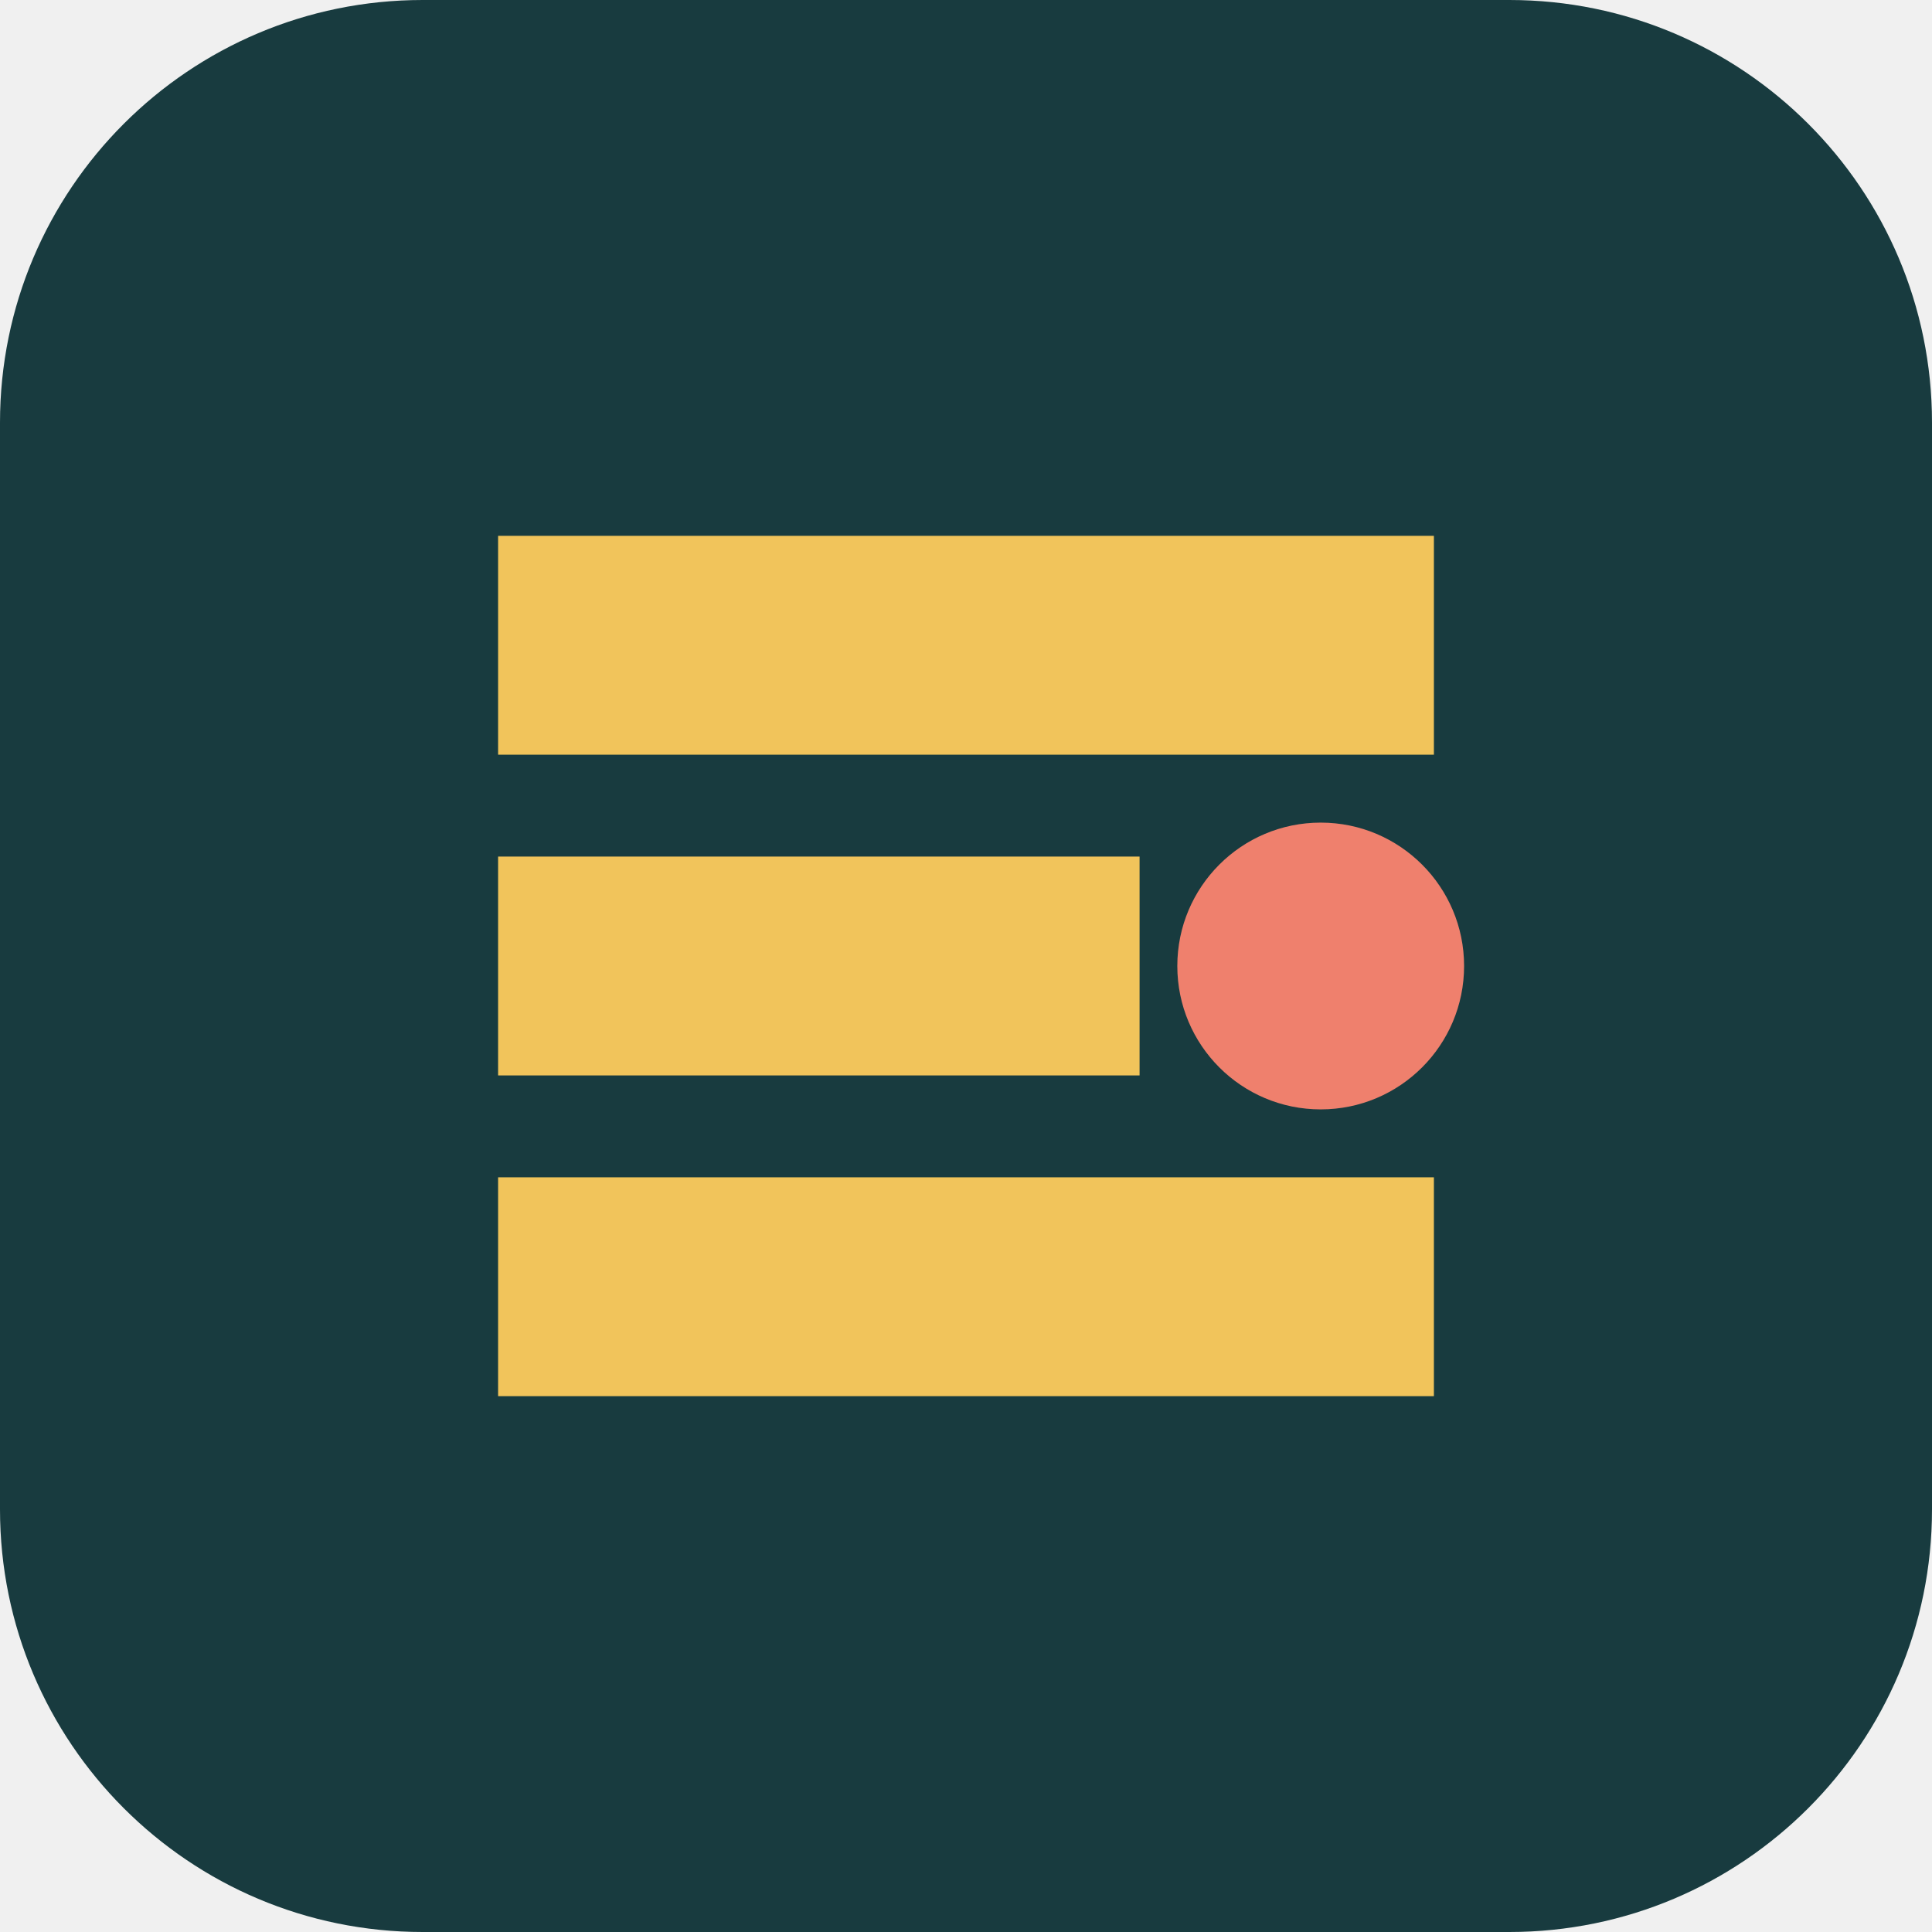
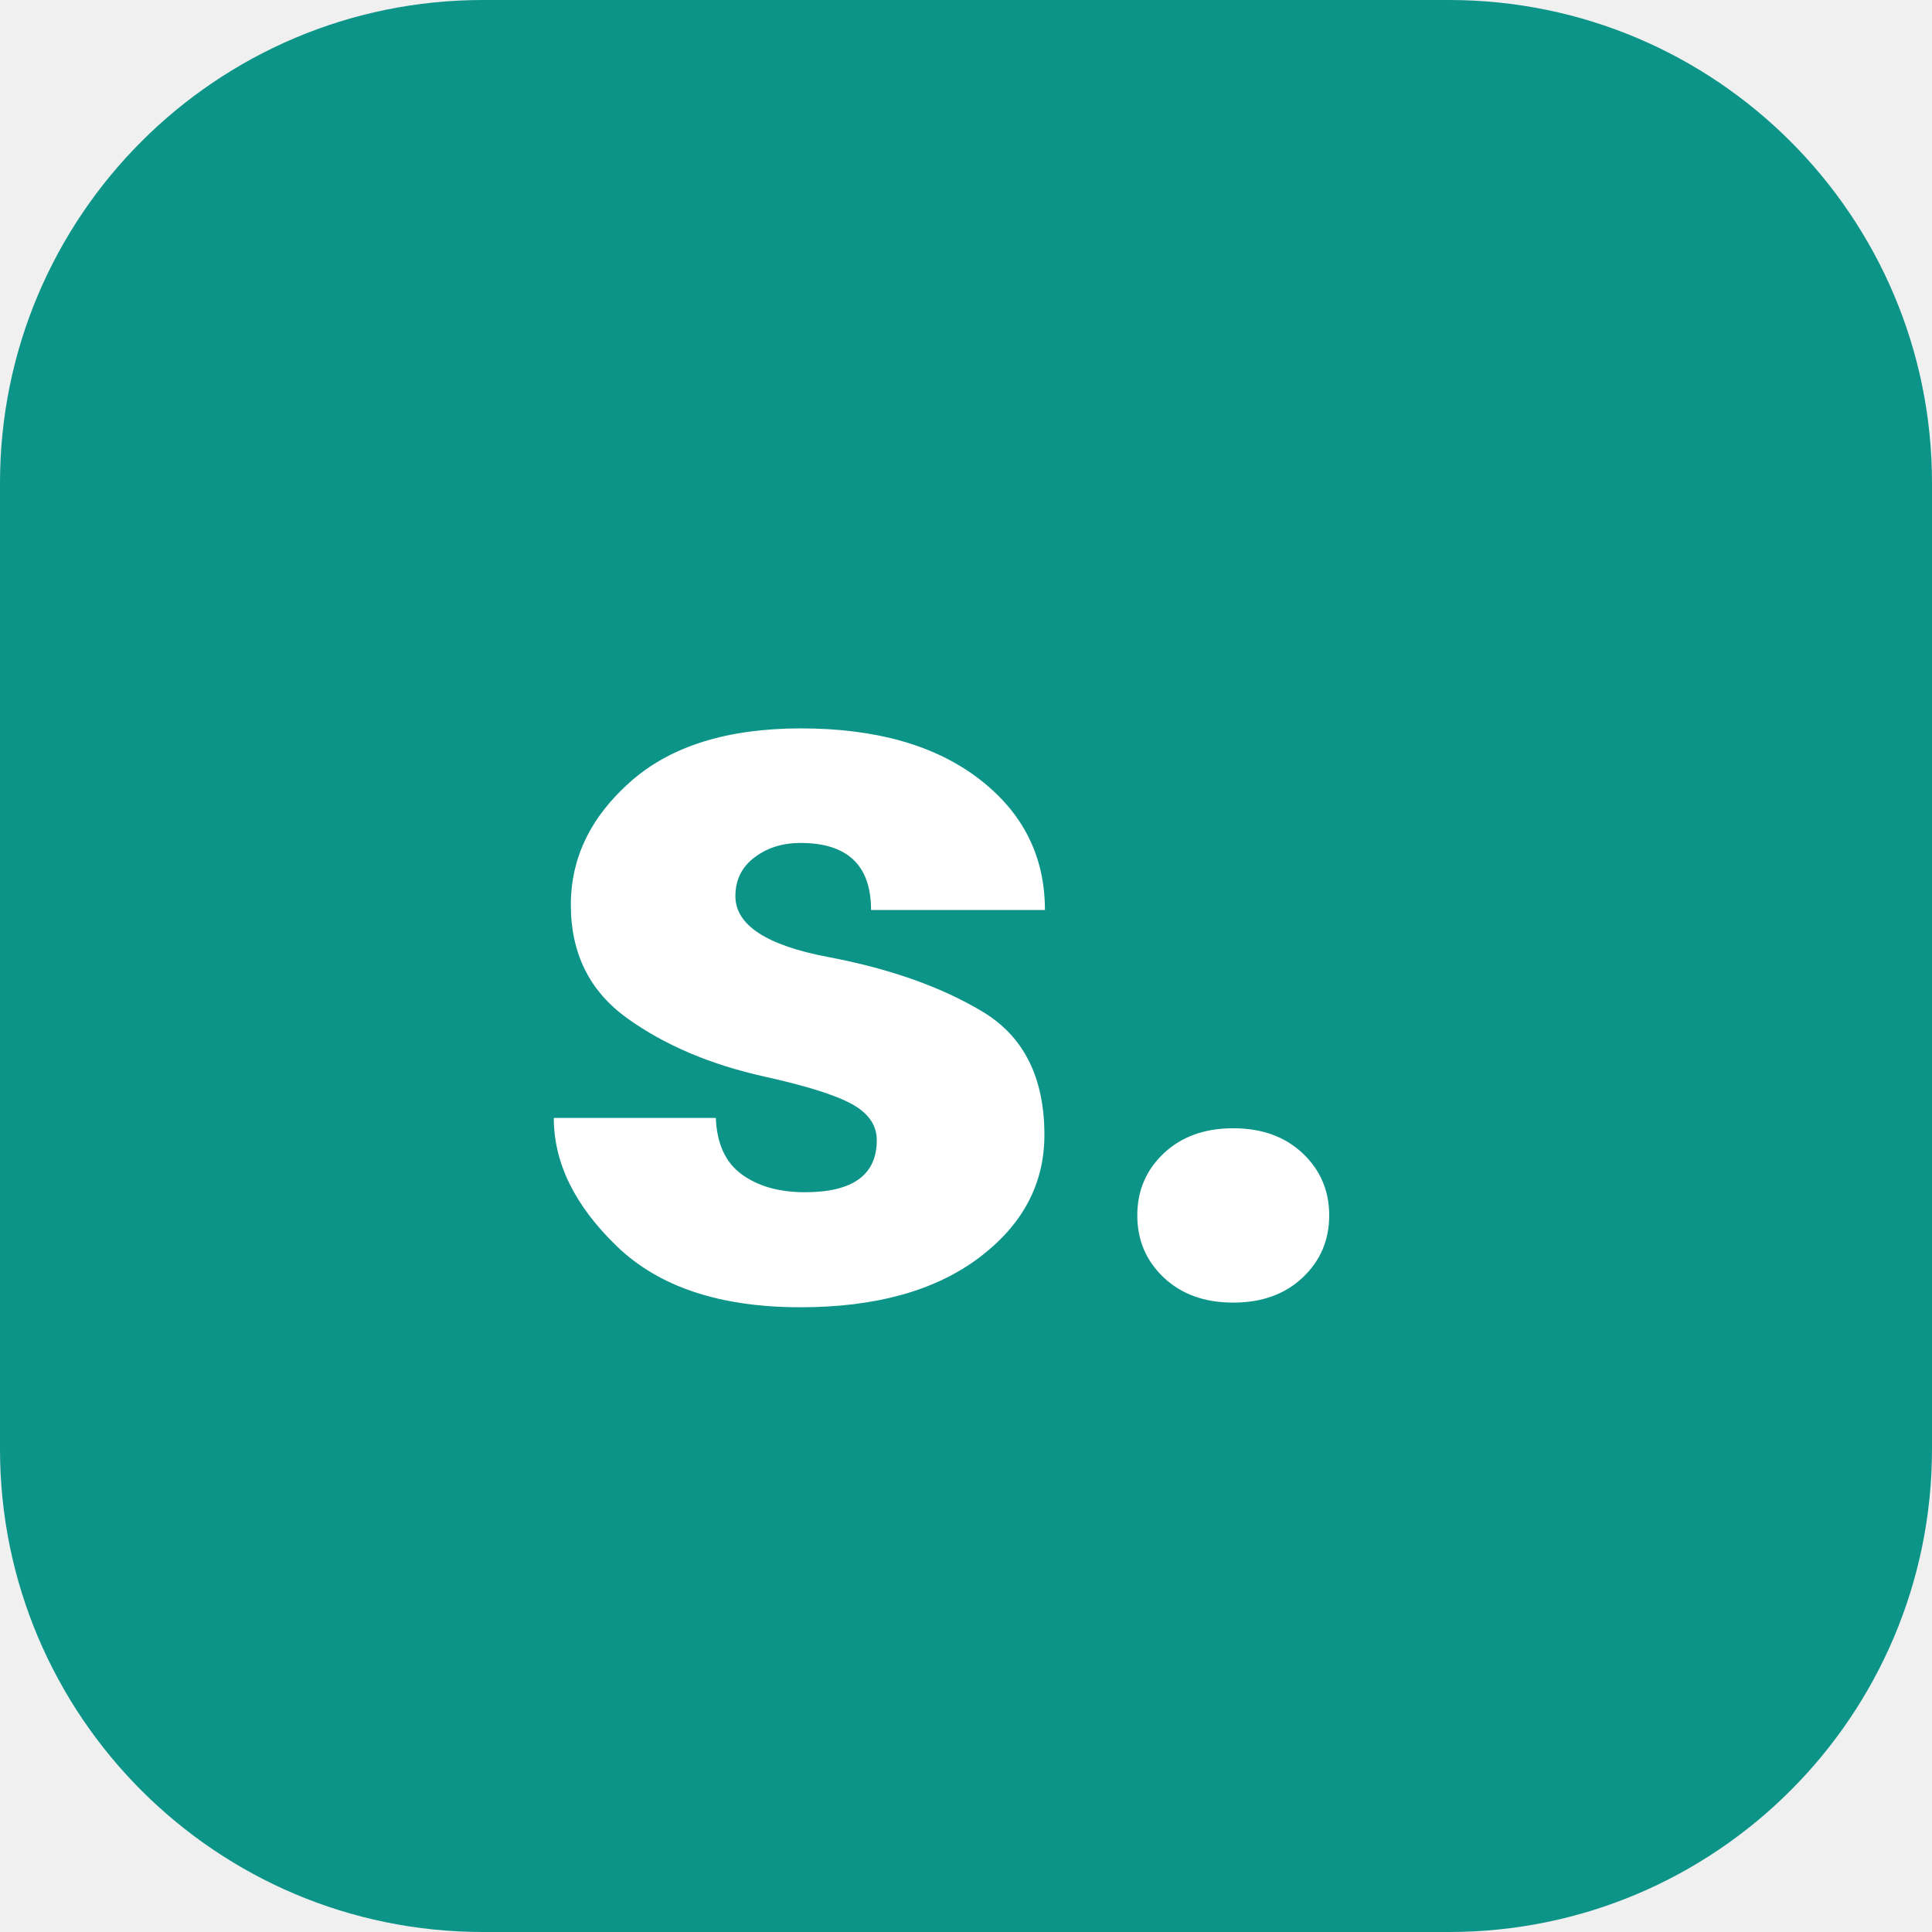
- <svg xmlns="http://www.w3.org/2000/svg" viewBox="0 0 512 512">
-   <rect width="512" height="512" rx="112" fill="#183b3f" />
-   <path d="M132 142h248v58H132zM132 227h170v58H132zM132 312h248v58H132z" fill="#f1c45b" />
-   <circle cx="350" cy="256" r="38" fill="#ef806d" />
+ <svg xmlns="http://www.w3.org/2000/svg" viewBox="0 0 512 512" width="512" height="512">
+   <rect width="512" height="512" rx="128" fill="#0d9488" />
+   <text x="256" y="256" text-anchor="middle" dominant-baseline="central" font-family="-apple-system, BlinkMacSystemFont, 'Segoe UI', Roboto, Helvetica, Arial, sans-serif" font-size="280" font-weight="900" fill="#ffffff" dy="-8">s.</text>
</svg>
